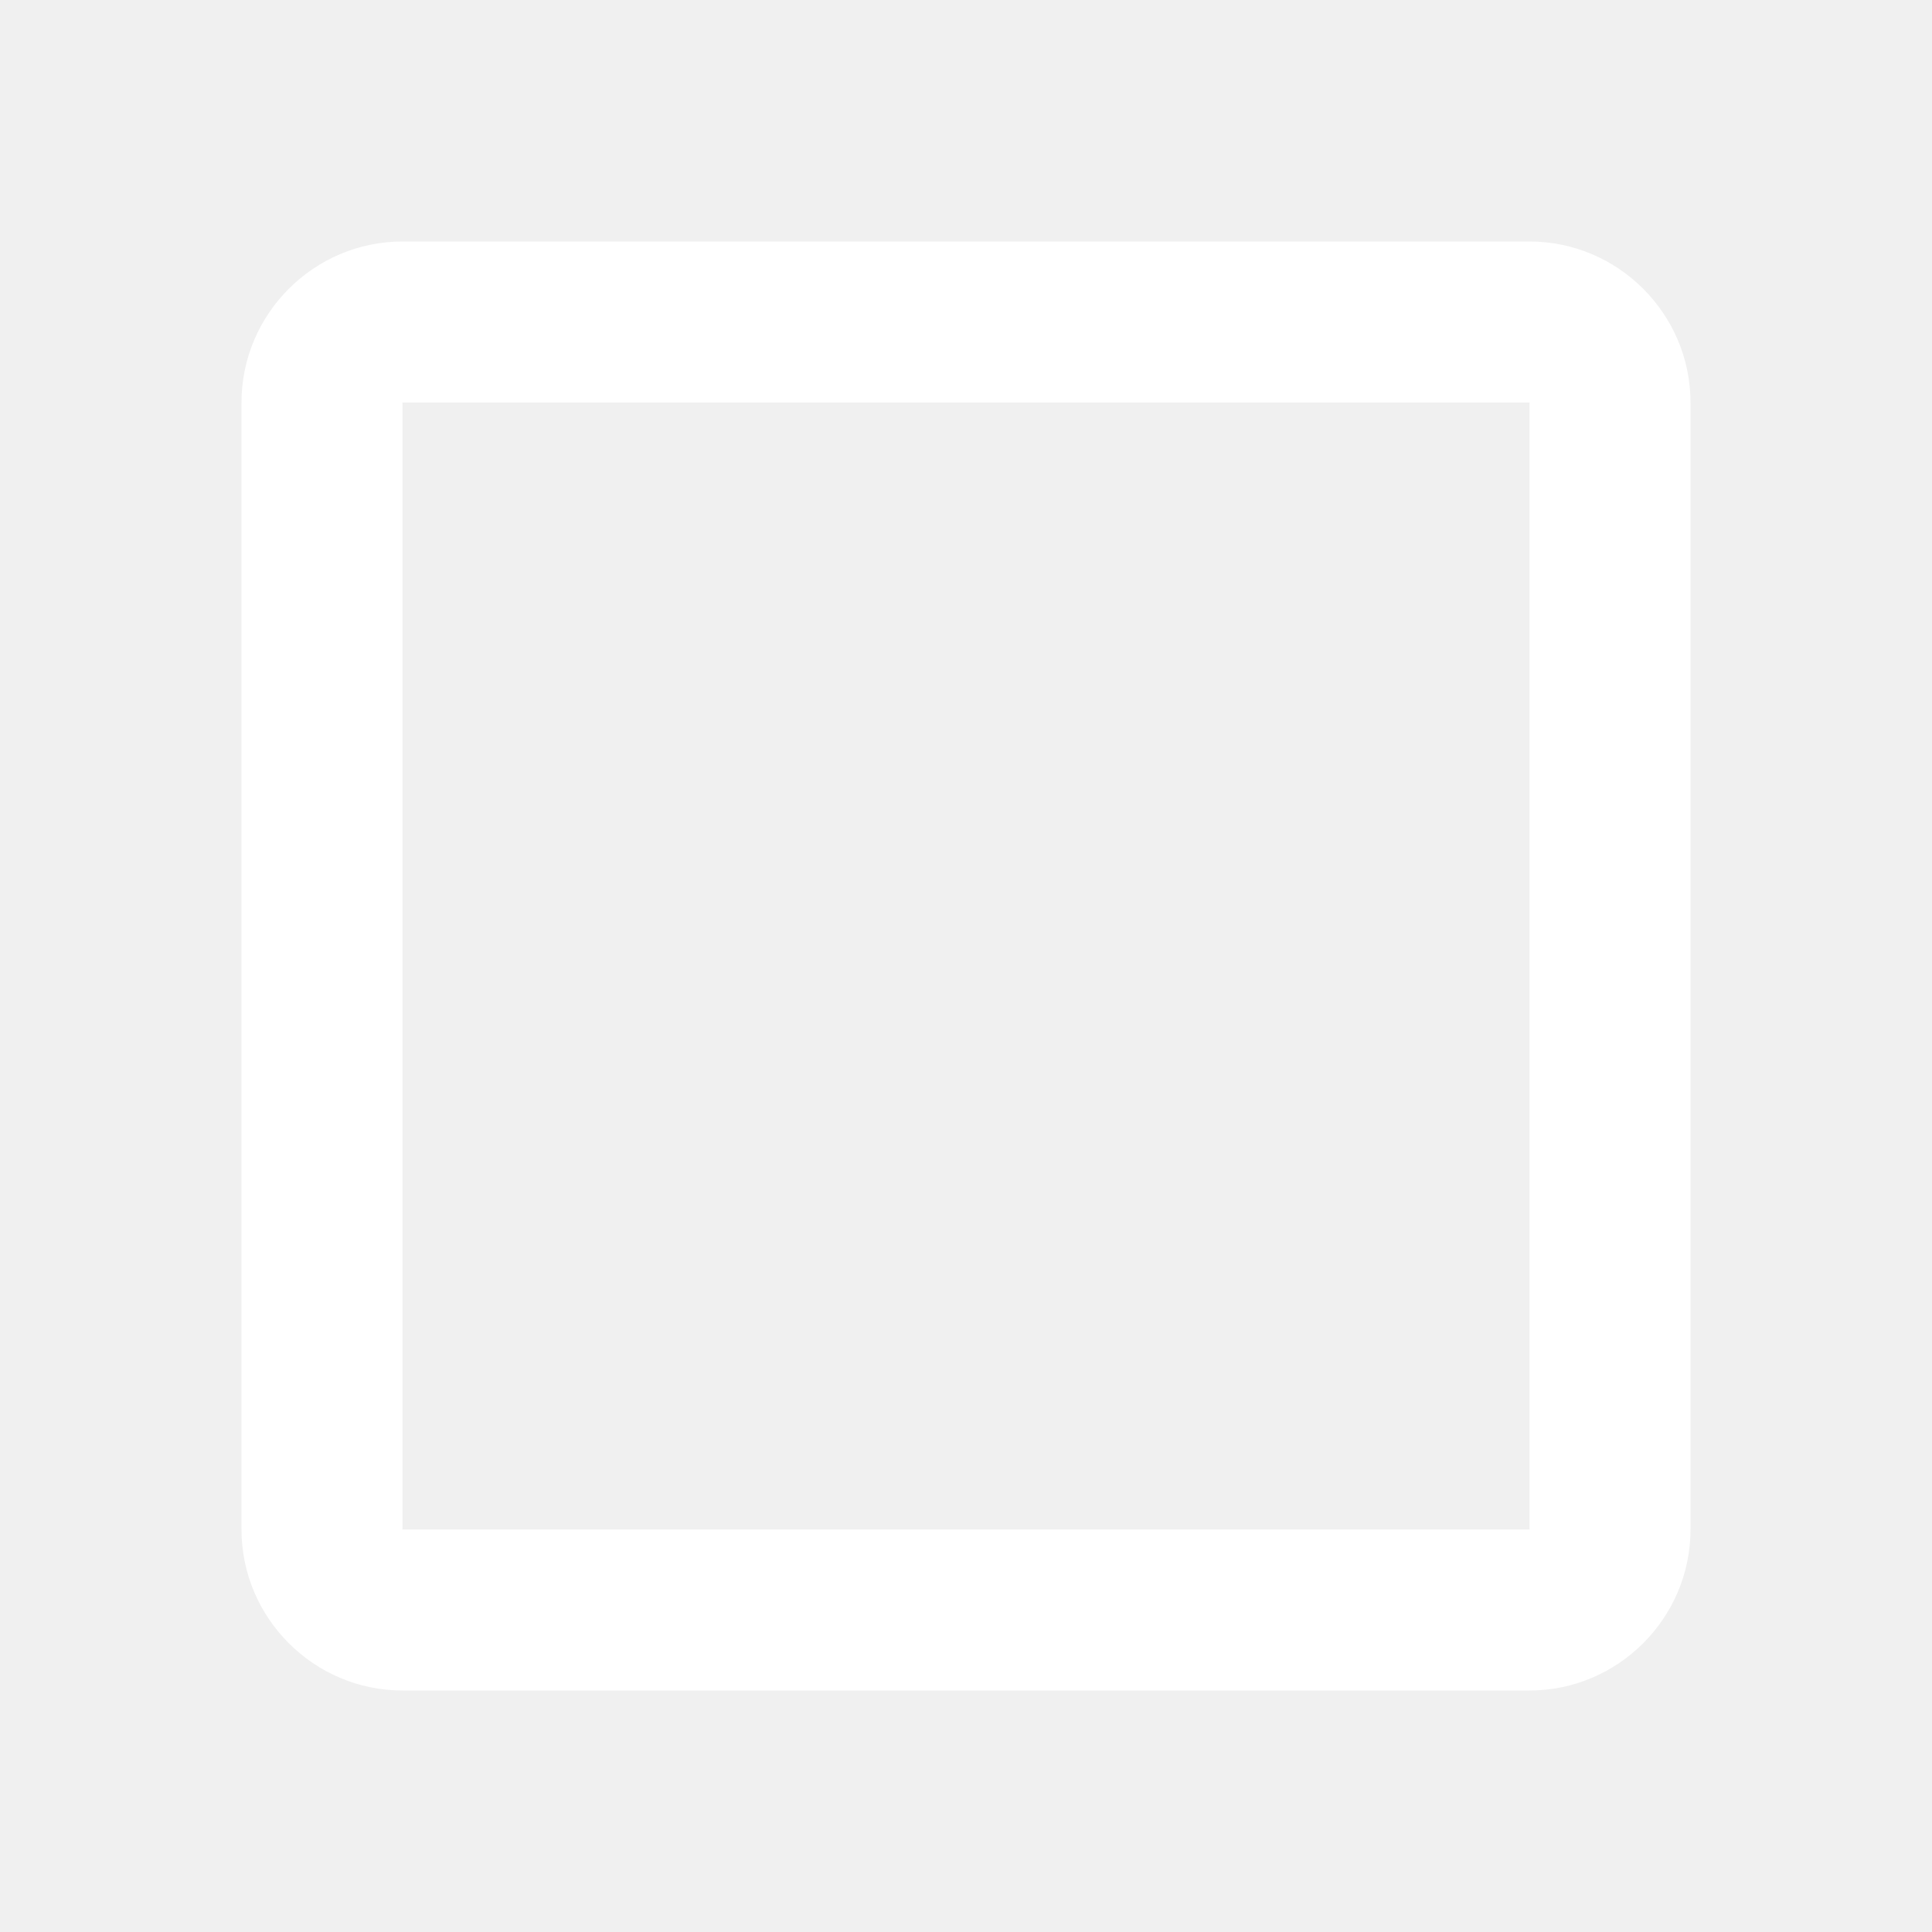
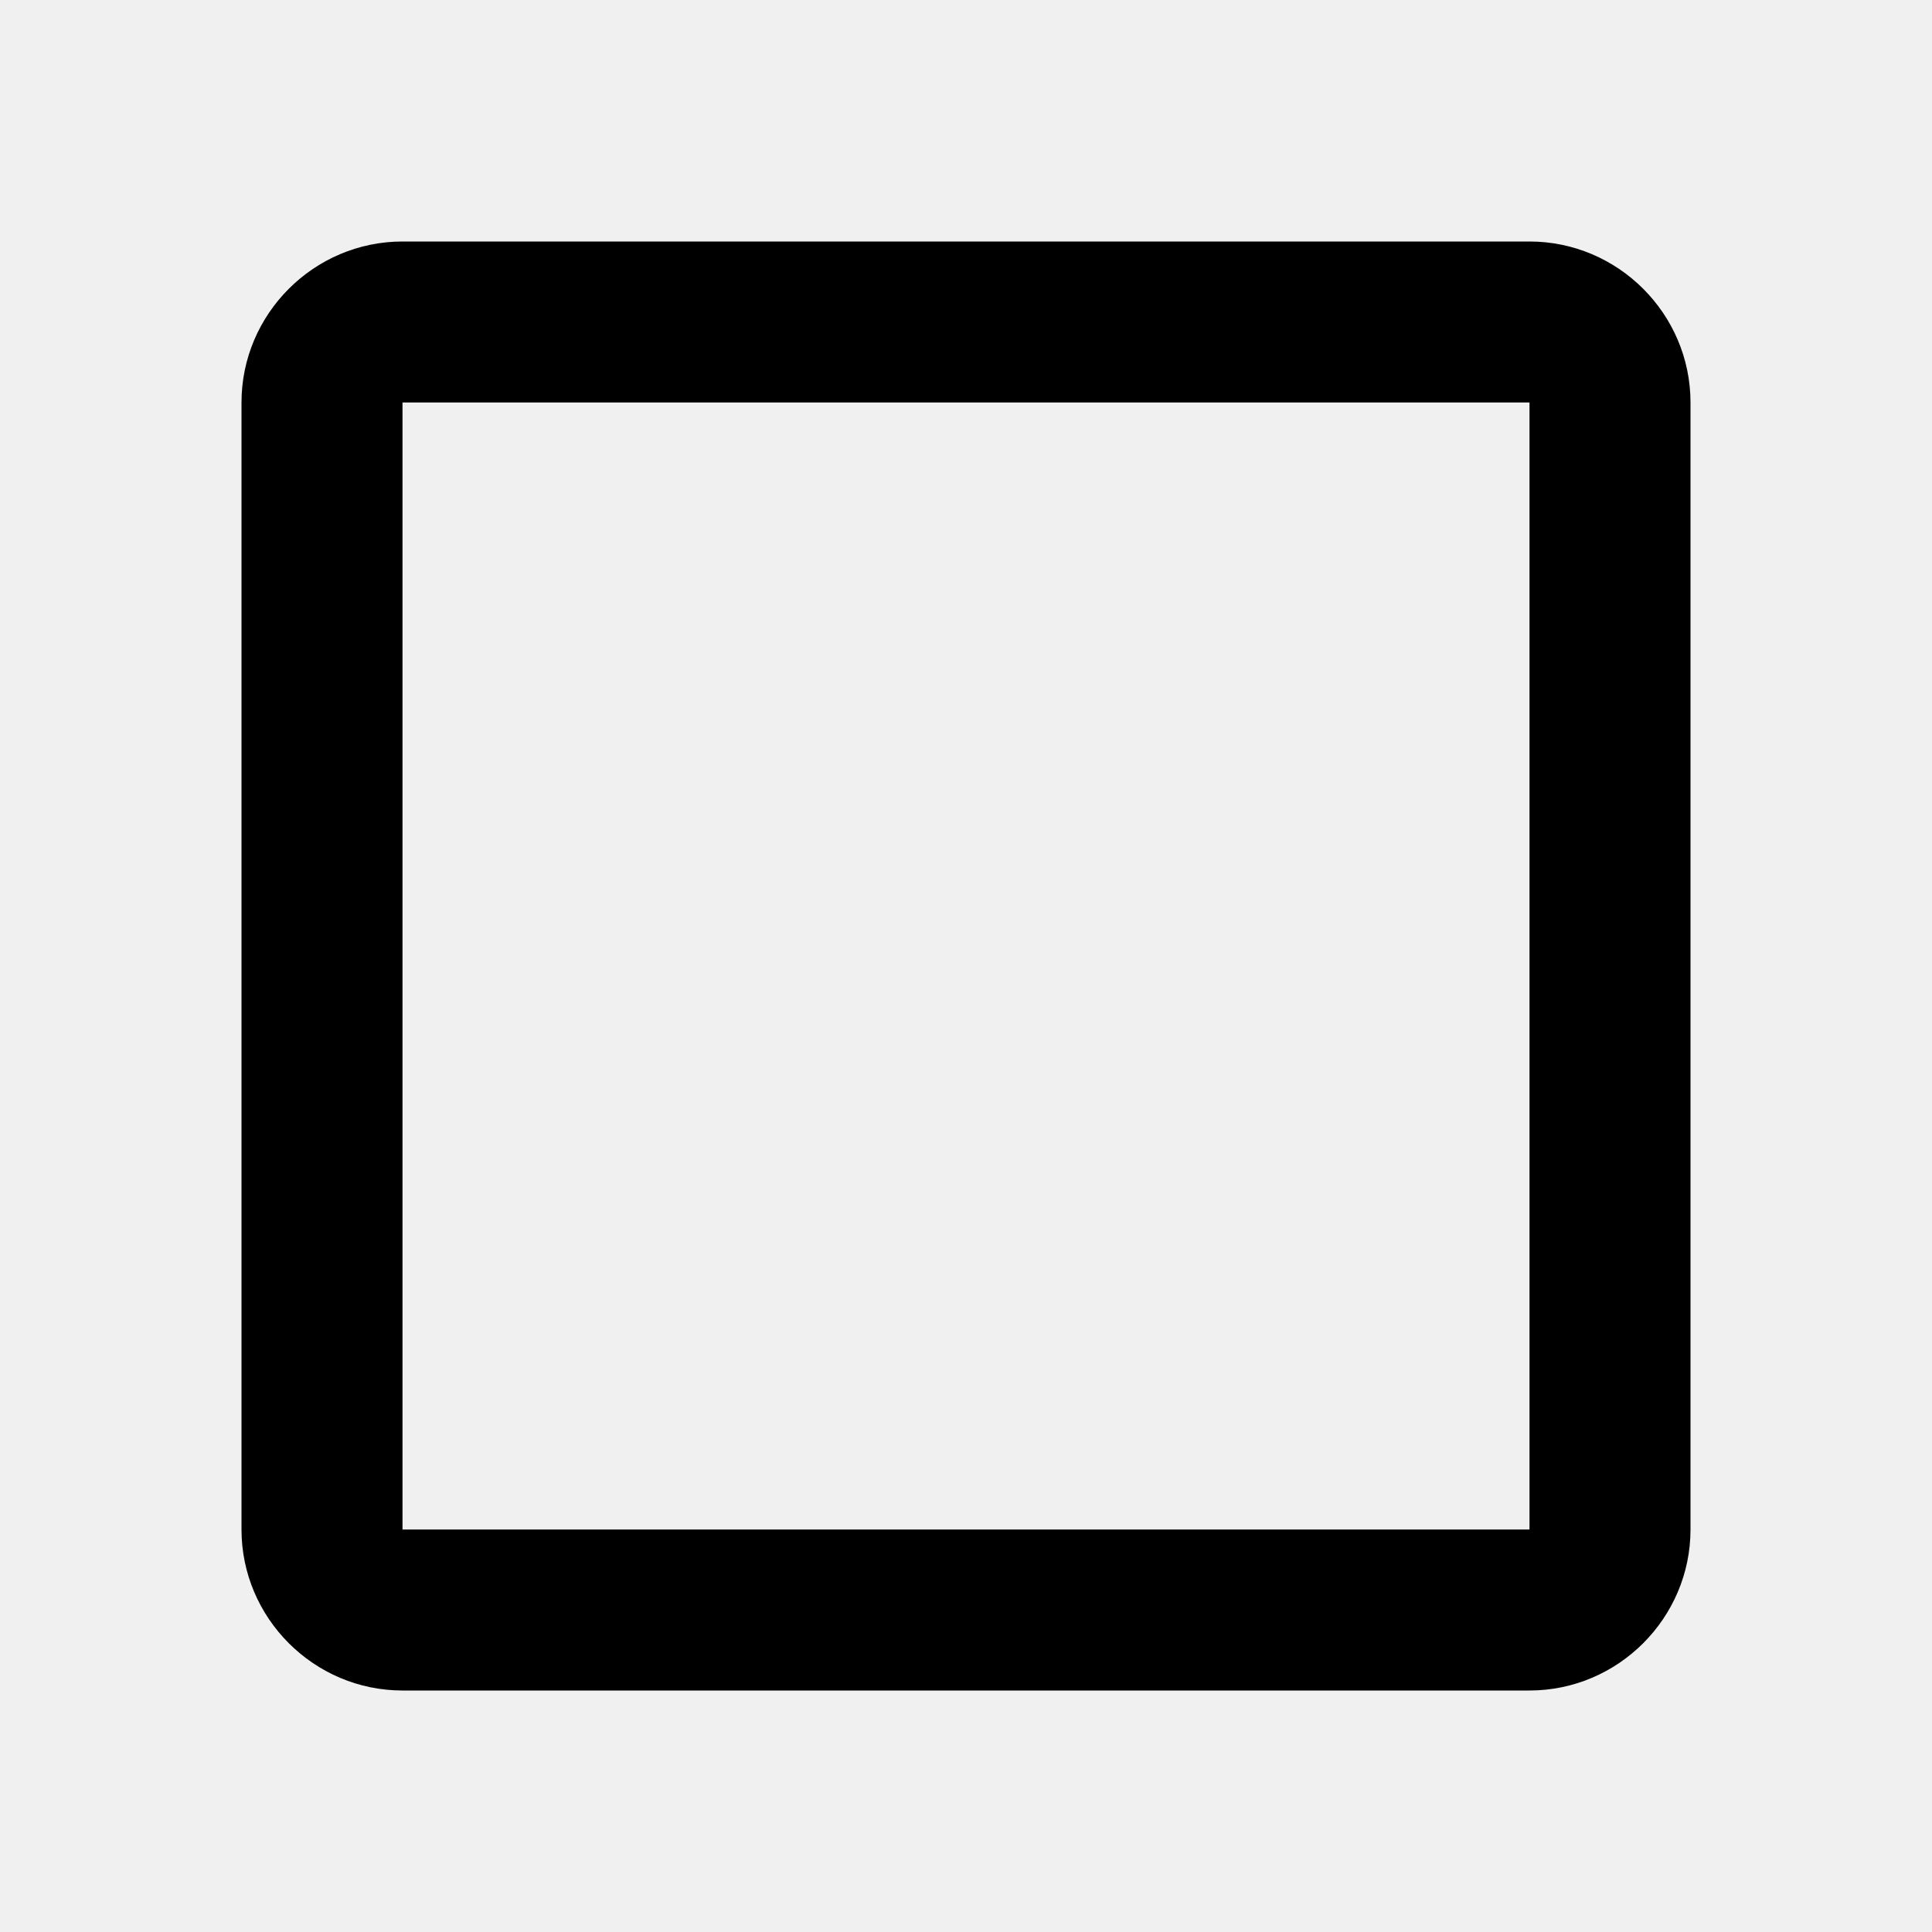
- <svg xmlns="http://www.w3.org/2000/svg" height="24px" viewBox="0 0 24 24" width="24px" fill="#FFFFFF">
+ <svg xmlns="http://www.w3.org/2000/svg" height="24px" viewBox="0 0 24 24" width="24px" fill="#000000">
  <path d="M0 0h24v24H0z" fill="none" />
  <path d="M19 5v14H5V5h14m0-2H5c-1.1 0-2 .9-2 2v14c0 1.1.9 2 2 2h14c1.1 0 2-.9 2-2V5c0-1.1-.9-2-2-2z" />
</svg>
